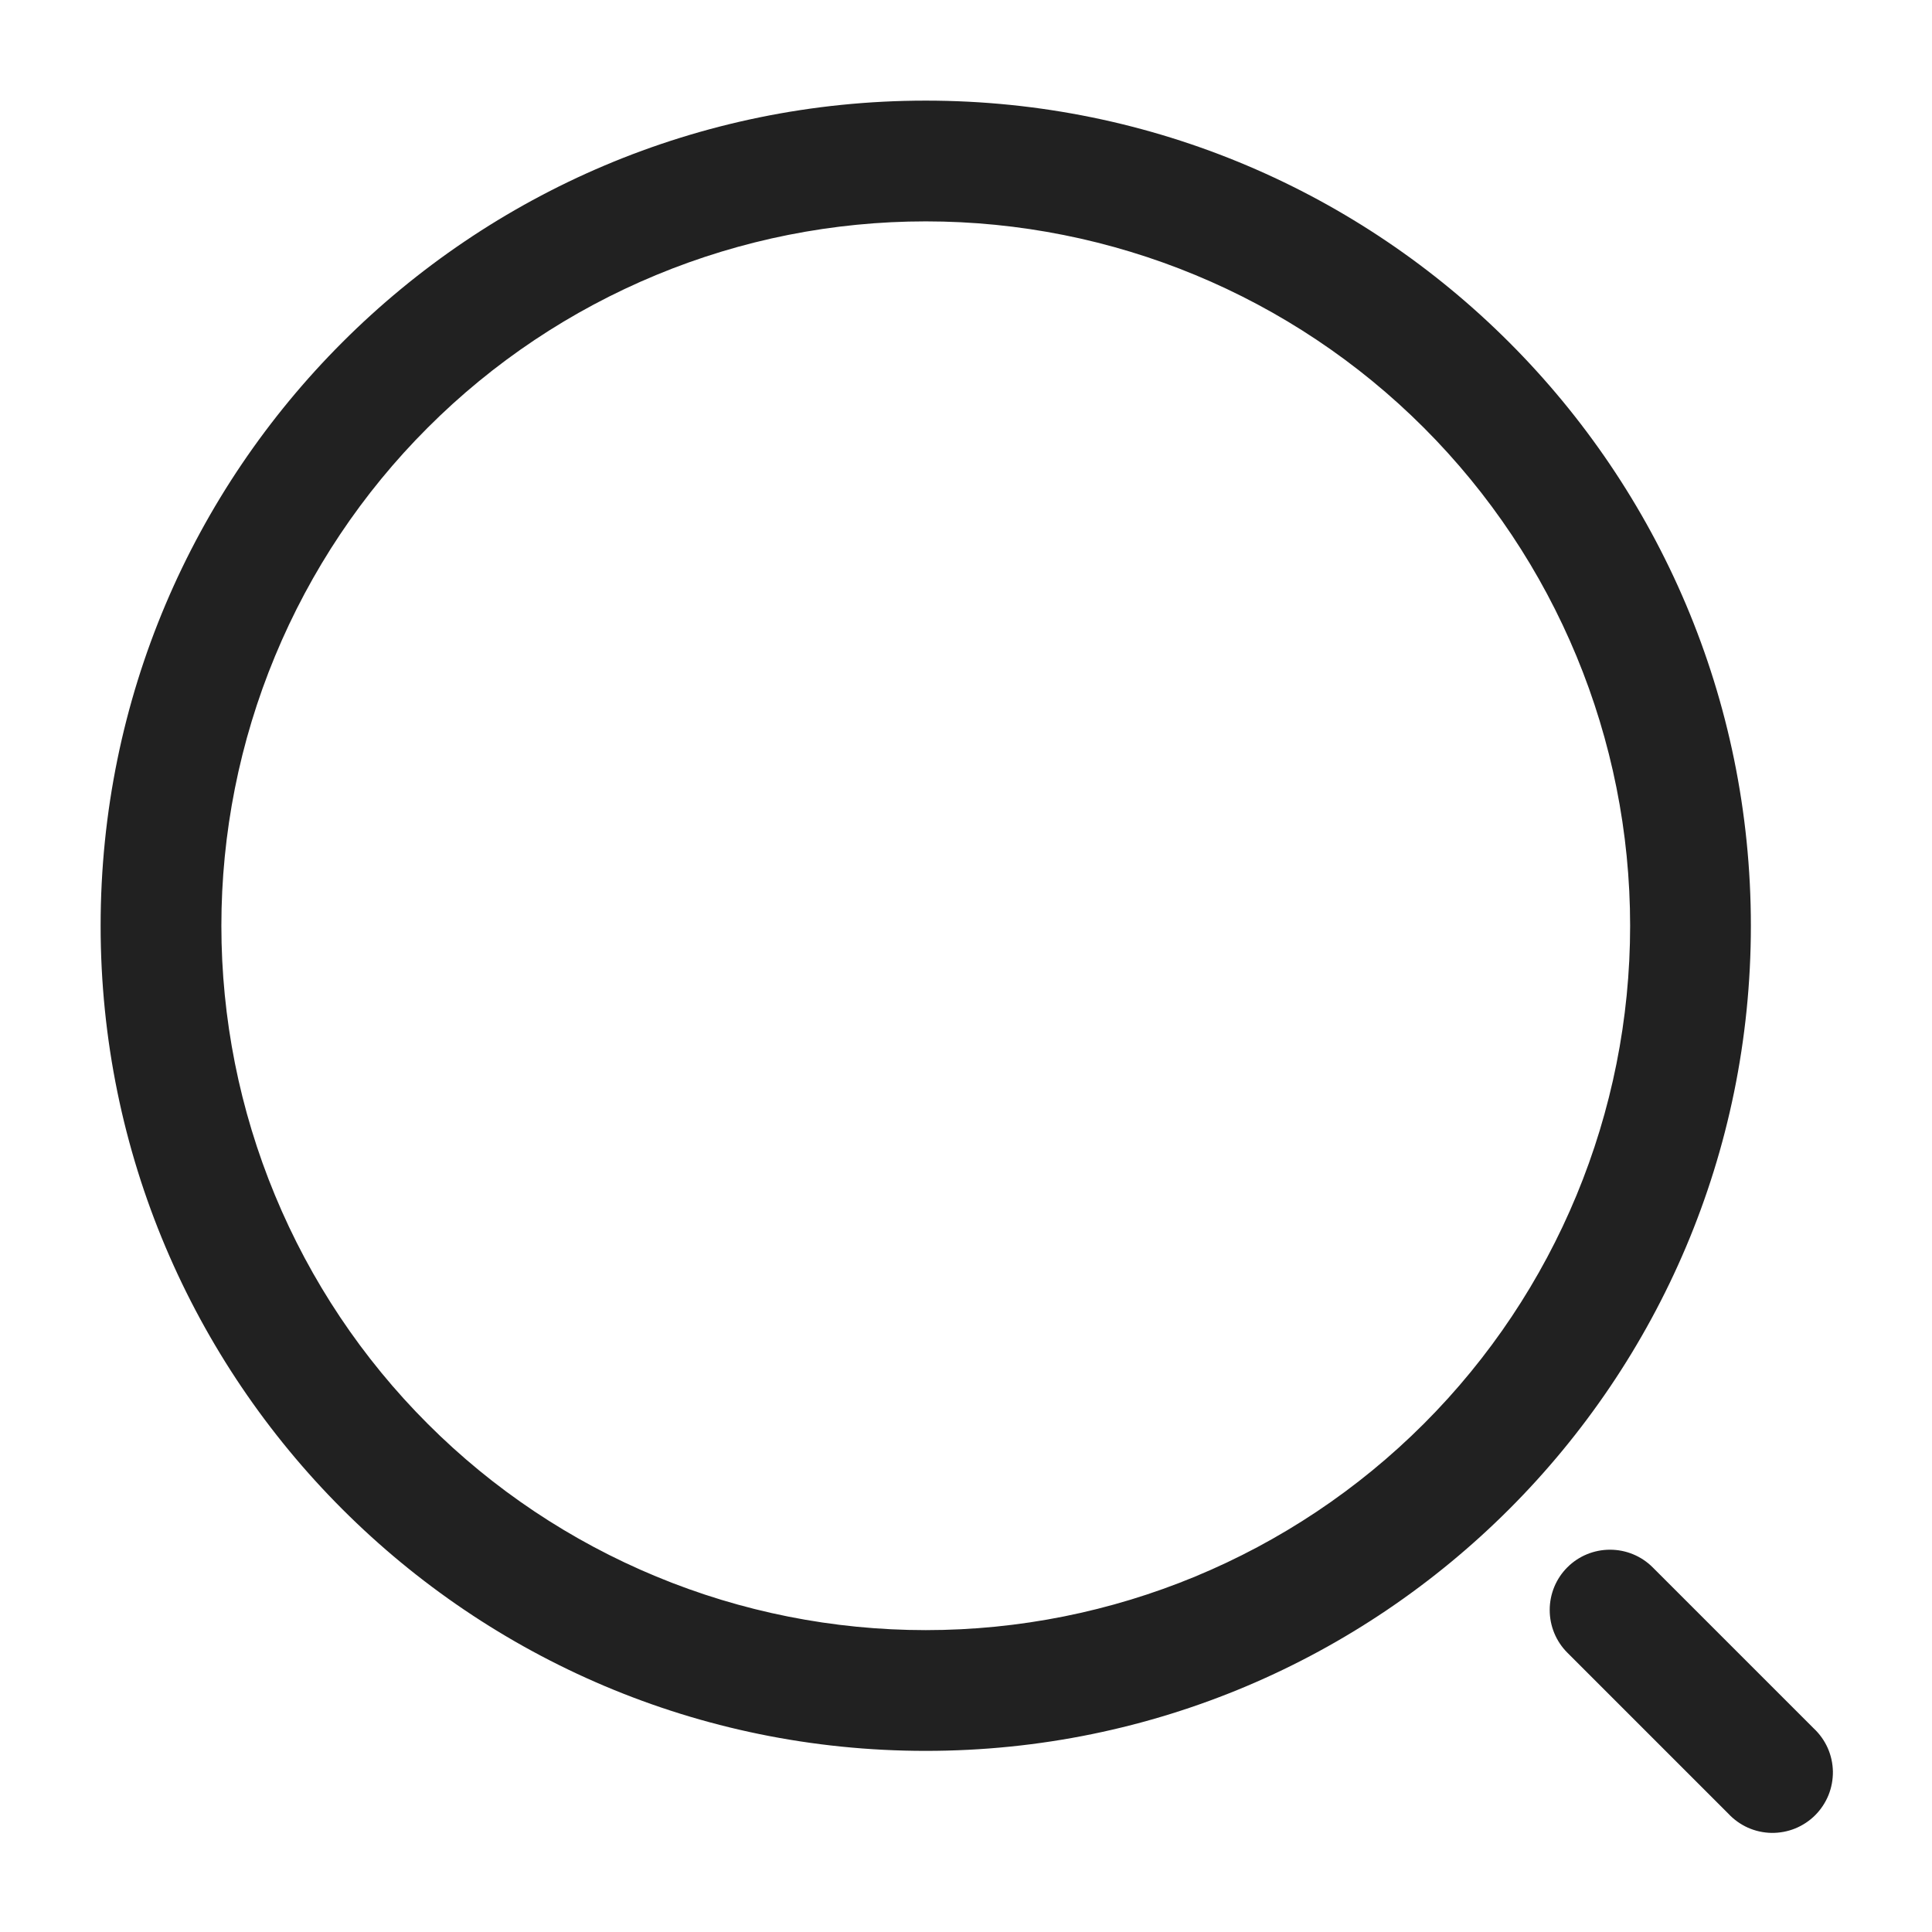
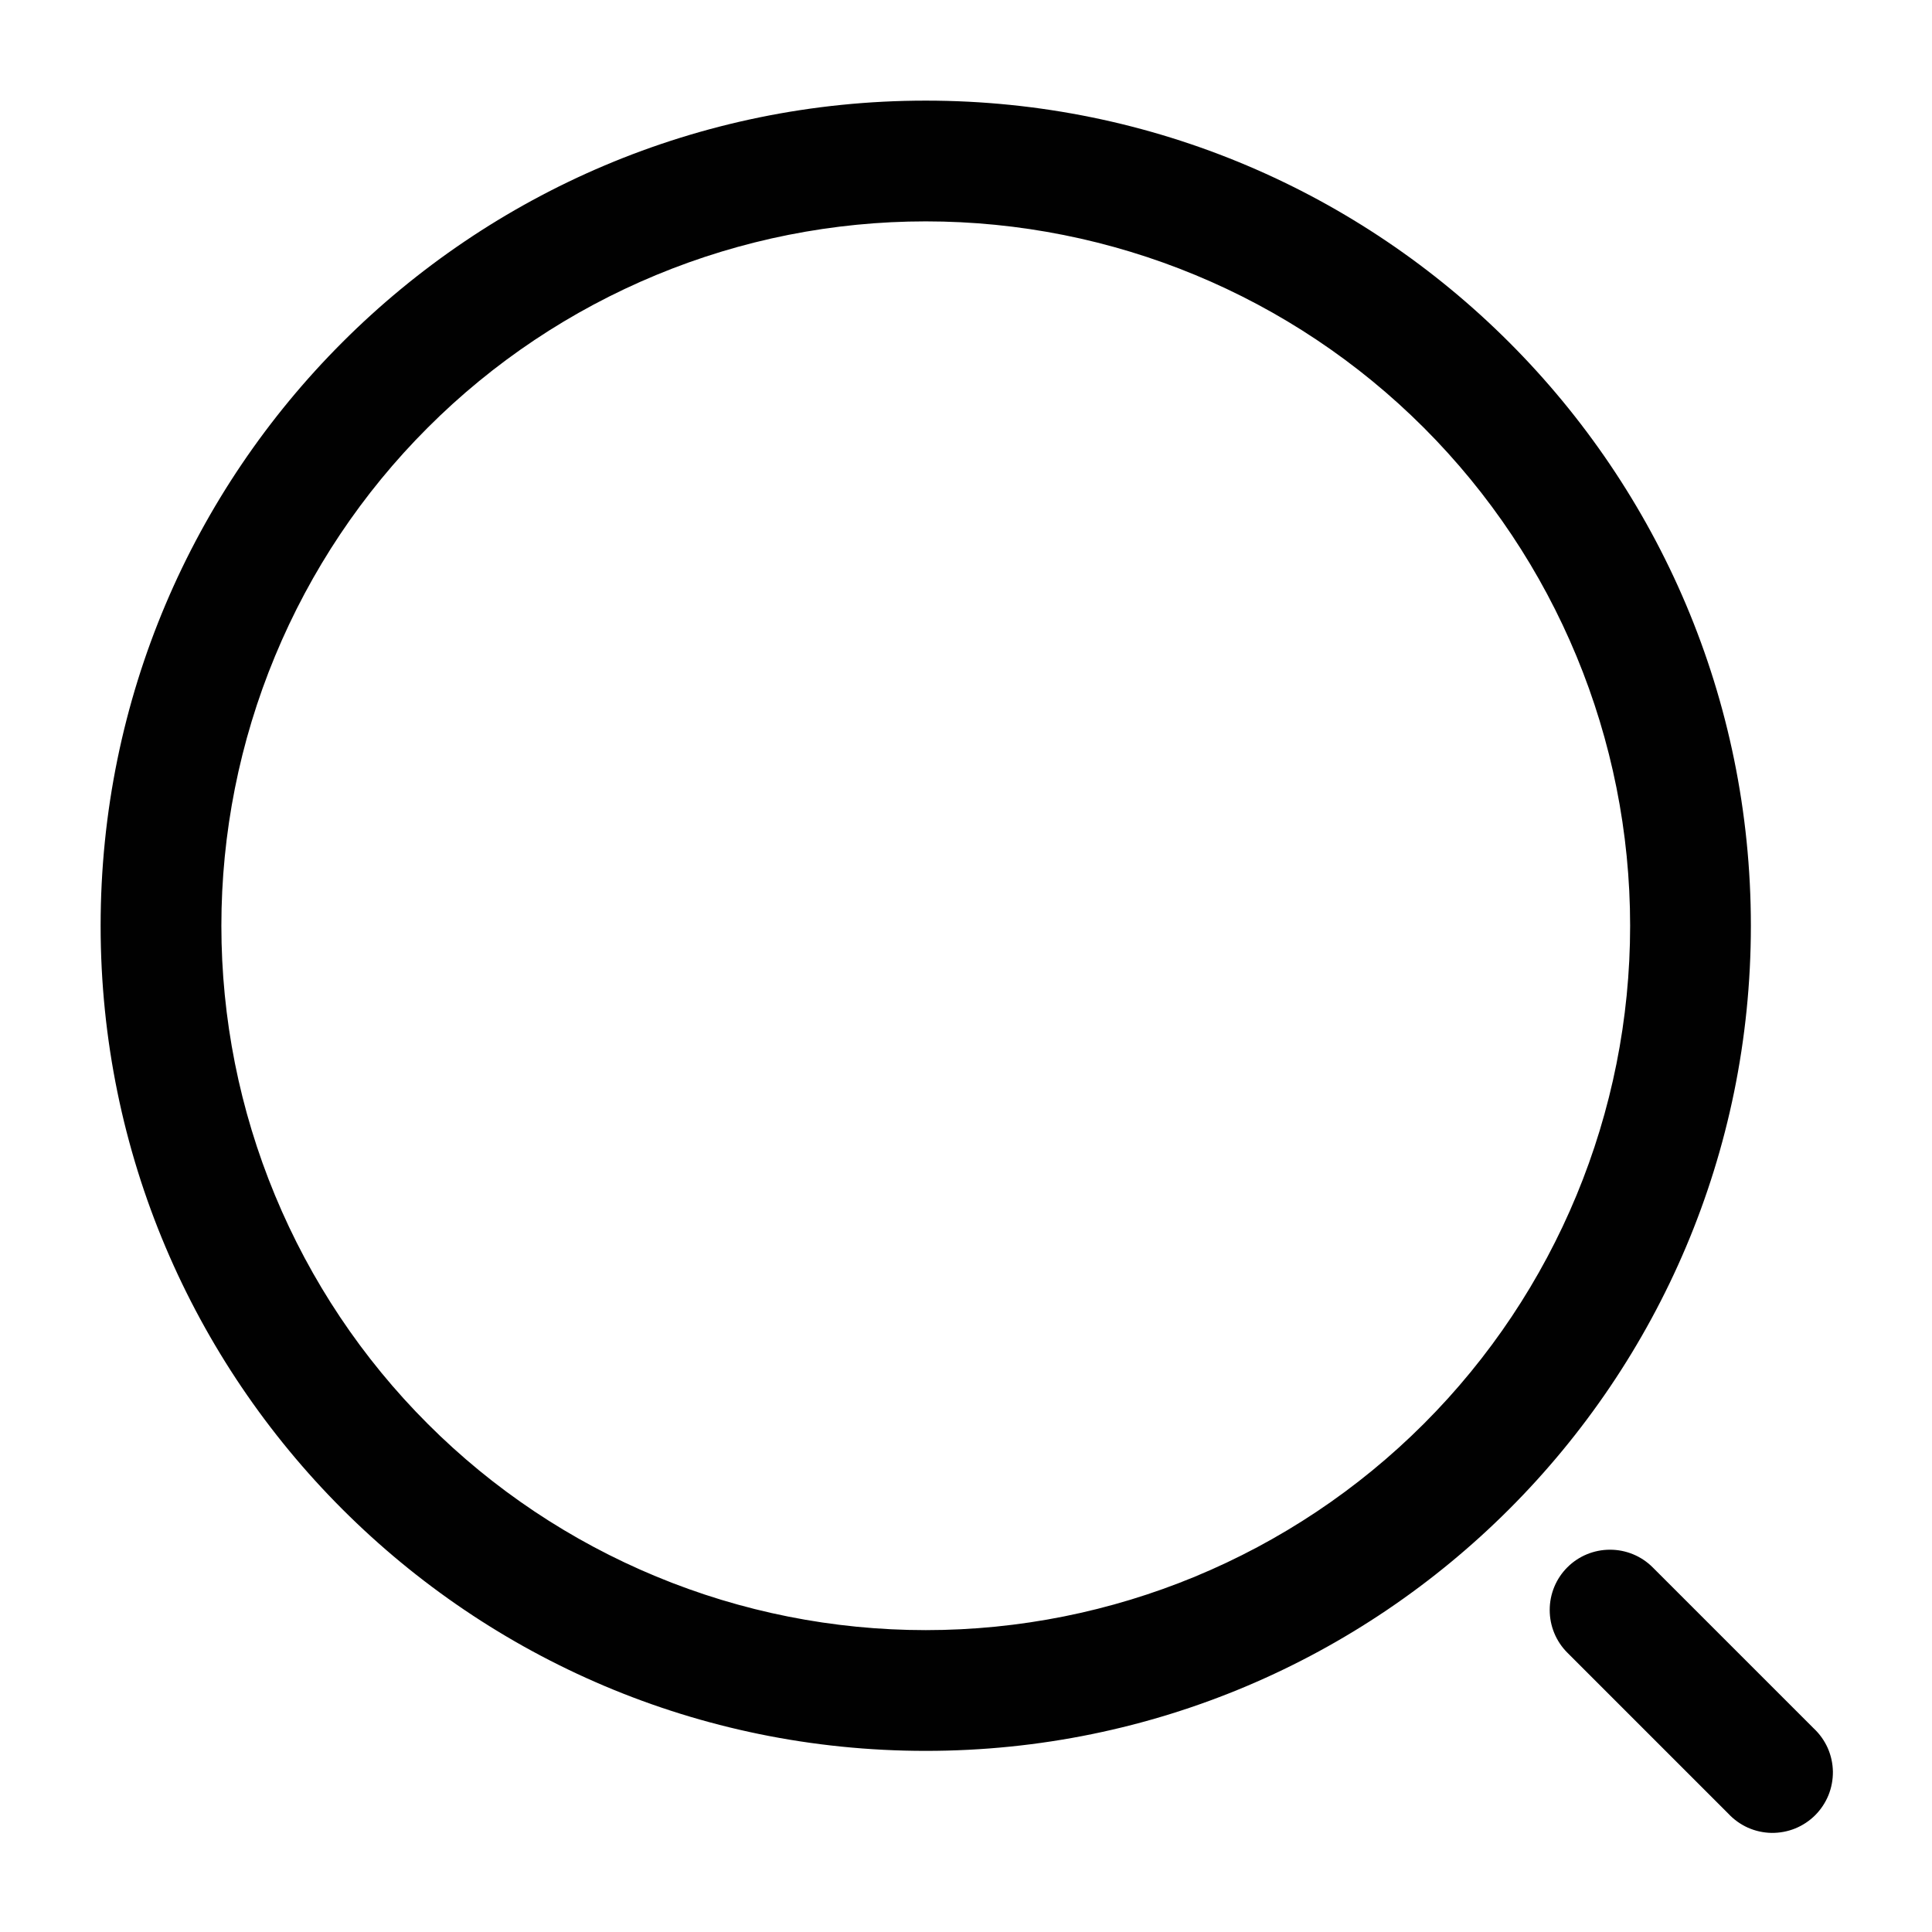
<svg xmlns="http://www.w3.org/2000/svg" width="24" height="24" viewBox="0 0 24 24" fill="none">
-   <path fill-rule="evenodd" clip-rule="evenodd" d="M11.5 2.75C10.351 2.75 9.213 2.976 8.152 3.416C7.09 3.856 6.125 4.5 5.313 5.313C4.5 6.125 3.856 7.09 3.416 8.152C2.976 9.213 2.75 10.351 2.75 11.5C2.75 12.649 2.976 13.787 3.416 14.848C3.856 15.91 4.5 16.875 5.313 17.687C6.125 18.5 7.09 19.144 8.152 19.584C9.213 20.024 10.351 20.25 11.5 20.25C13.821 20.25 16.046 19.328 17.687 17.687C19.328 16.046 20.25 13.821 20.25 11.5C20.25 9.179 19.328 6.954 17.687 5.313C16.046 3.672 13.821 2.75 11.5 2.75ZM1.25 11.5C1.25 5.84 5.84 1.25 11.5 1.25C17.16 1.25 21.75 5.84 21.75 11.5C21.75 17.16 17.16 21.75 11.5 21.75C5.84 21.75 1.25 17.16 1.25 11.5ZM19.47 19.47C19.611 19.329 19.801 19.251 20 19.251C20.199 19.251 20.389 19.329 20.53 19.47L22.53 21.47C22.604 21.539 22.663 21.622 22.704 21.713C22.745 21.805 22.767 21.905 22.769 22.006C22.77 22.106 22.752 22.206 22.714 22.3C22.676 22.393 22.62 22.478 22.549 22.549C22.478 22.62 22.393 22.676 22.3 22.714C22.206 22.752 22.106 22.77 22.006 22.769C21.905 22.767 21.805 22.745 21.713 22.704C21.622 22.663 21.539 22.604 21.47 22.53L19.47 20.53C19.329 20.389 19.251 20.199 19.251 20C19.251 19.801 19.329 19.611 19.47 19.47Z" fill="#212121" />
+   <path fill-rule="evenodd" clip-rule="evenodd" d="M11.5 2.75C10.351 2.75 9.213 2.976 8.152 3.416C7.09 3.856 6.125 4.5 5.313 5.313C4.5 6.125 3.856 7.09 3.416 8.152C2.976 9.213 2.75 10.351 2.75 11.5C2.75 12.649 2.976 13.787 3.416 14.848C3.856 15.91 4.5 16.875 5.313 17.687C6.125 18.5 7.09 19.144 8.152 19.584C9.213 20.024 10.351 20.25 11.5 20.25C13.821 20.25 16.046 19.328 17.687 17.687C19.328 16.046 20.25 13.821 20.25 11.5C20.25 9.179 19.328 6.954 17.687 5.313C16.046 3.672 13.821 2.75 11.5 2.75ZM1.25 11.5C1.25 5.84 5.84 1.25 11.5 1.25C17.16 1.25 21.75 5.84 21.75 11.5C21.75 17.16 17.16 21.75 11.5 21.75C5.84 21.75 1.25 17.16 1.25 11.5ZM19.47 19.47C19.611 19.329 19.801 19.251 20 19.251C20.199 19.251 20.389 19.329 20.53 19.47L22.53 21.47C22.604 21.539 22.663 21.622 22.704 21.713C22.745 21.805 22.767 21.905 22.769 22.006C22.77 22.106 22.752 22.206 22.714 22.3C22.676 22.393 22.62 22.478 22.549 22.549C22.478 22.62 22.393 22.676 22.3 22.714C22.206 22.752 22.106 22.77 22.006 22.769C21.905 22.767 21.805 22.745 21.713 22.704C21.622 22.663 21.539 22.604 21.47 22.53L19.47 20.53C19.329 20.389 19.251 20.199 19.251 20C19.251 19.801 19.329 19.611 19.47 19.47Z" fill="#010101" />
</svg>
